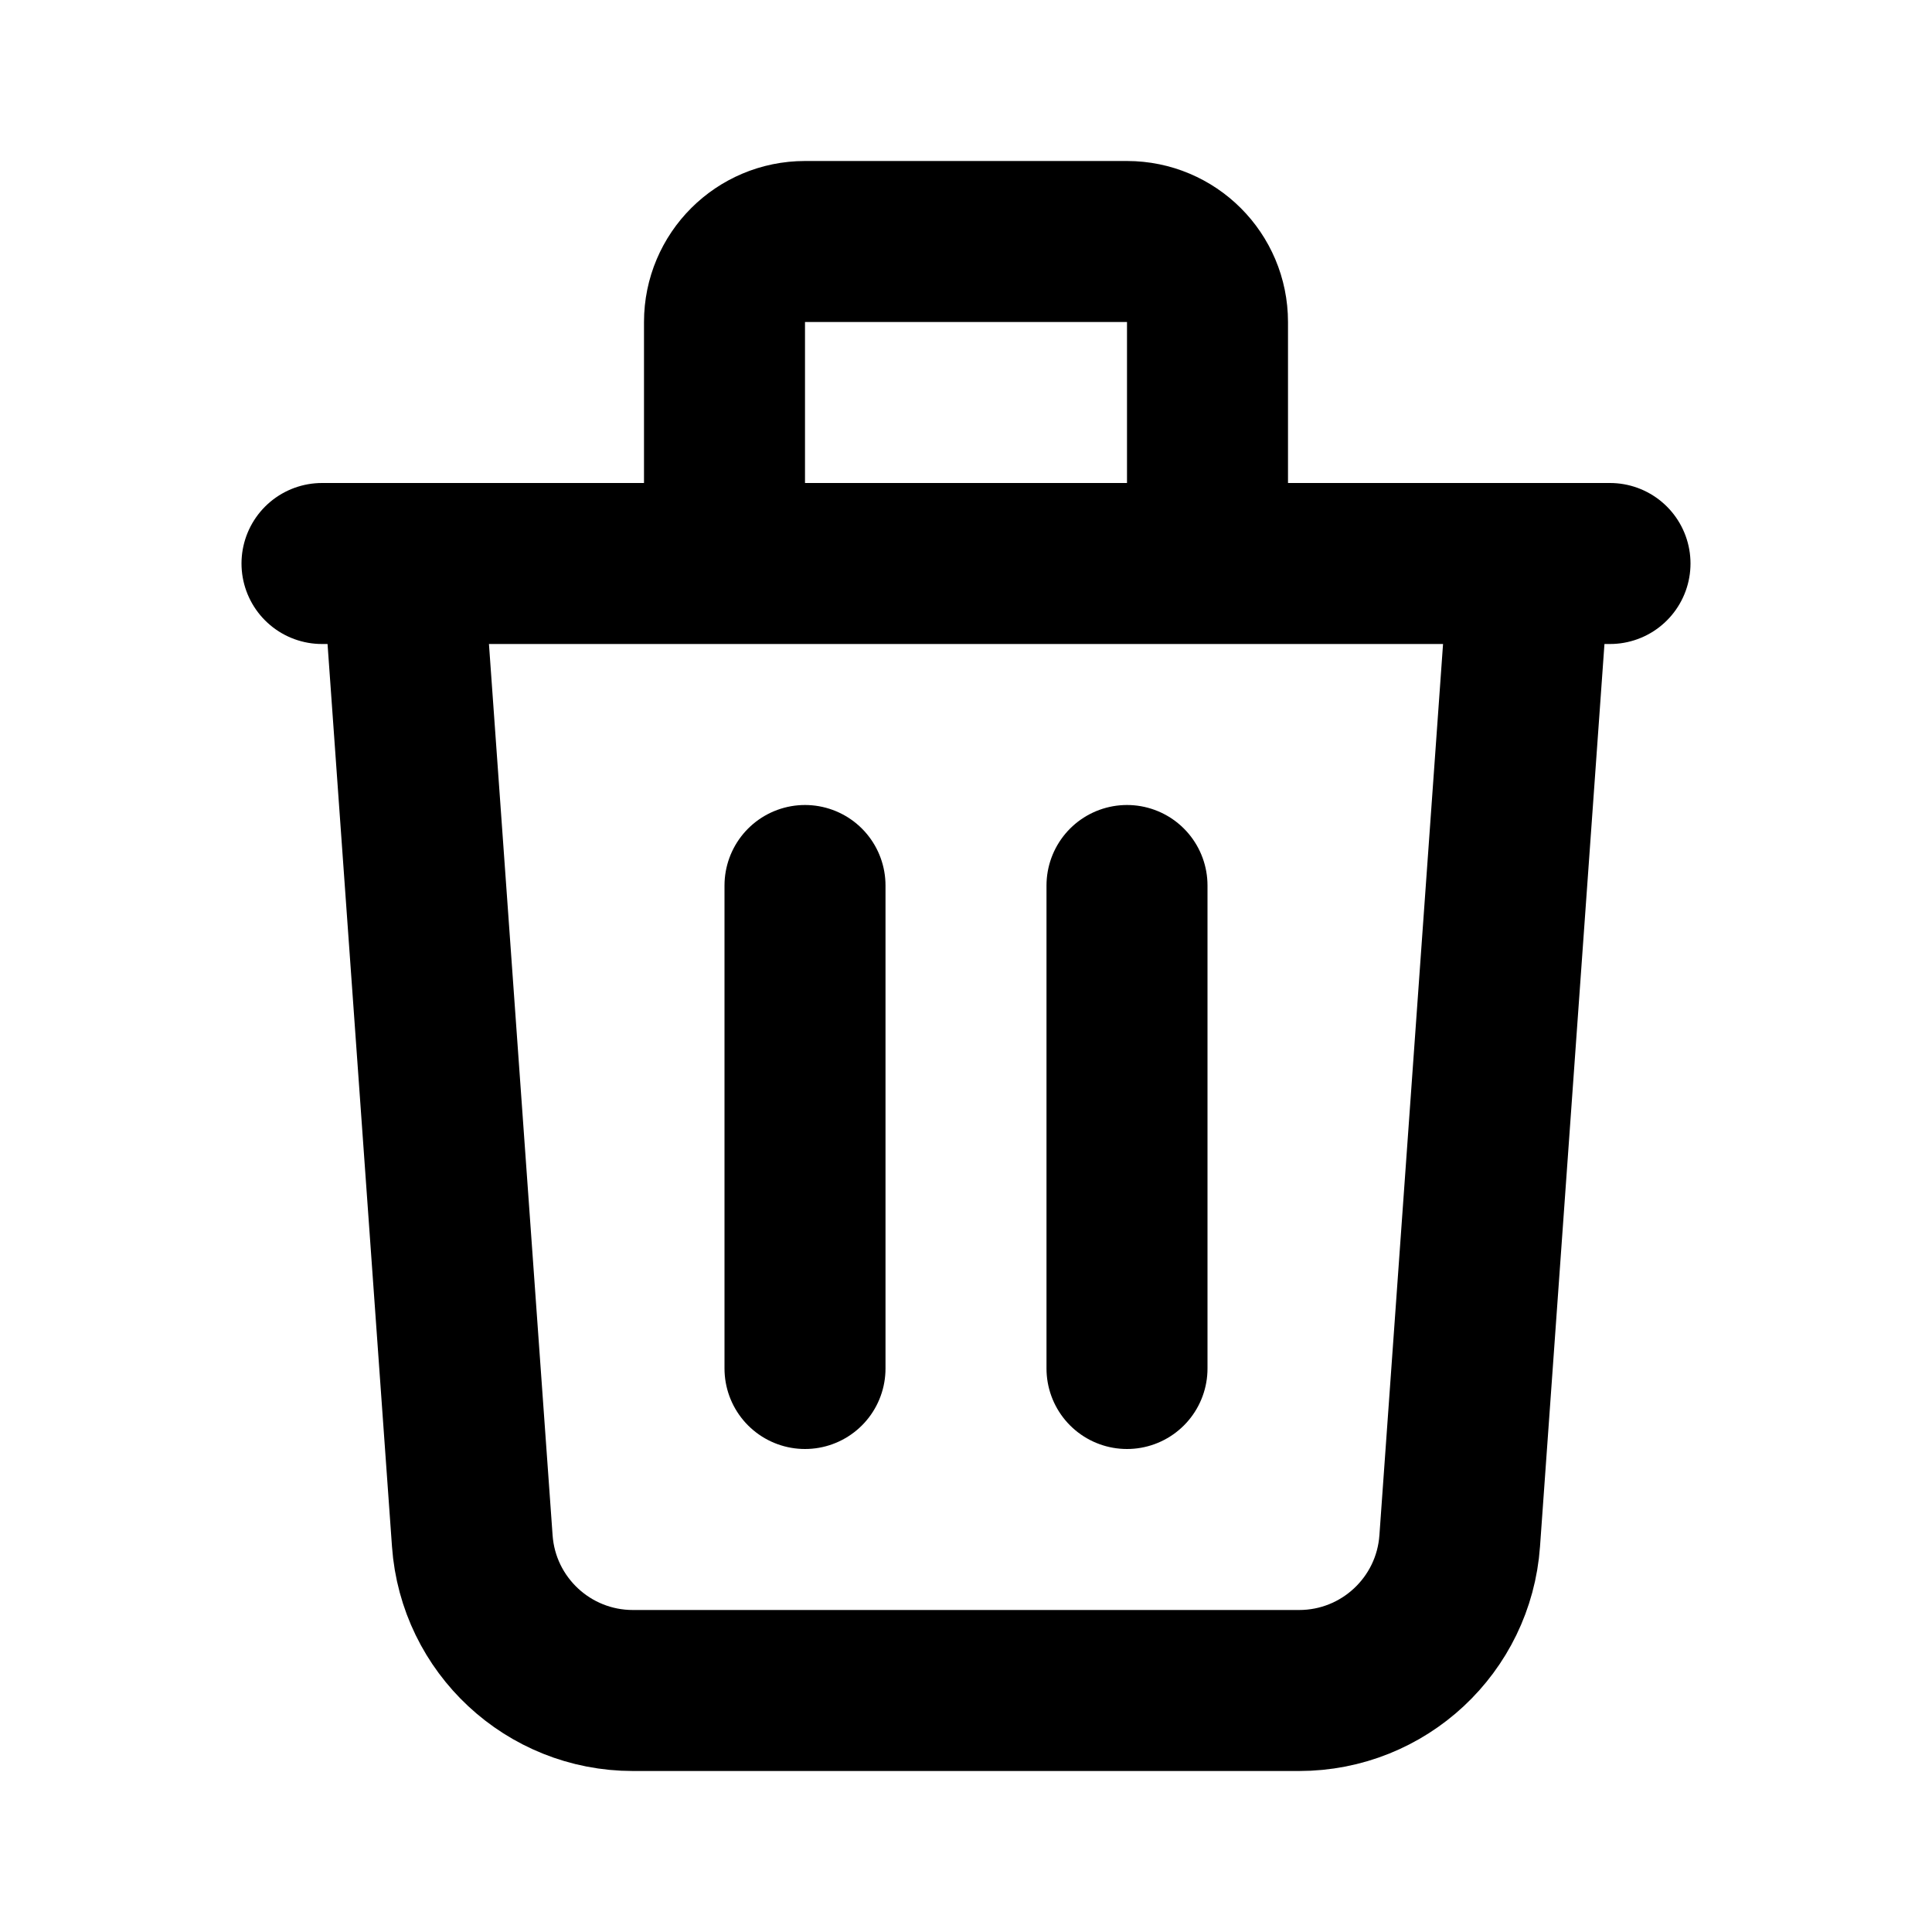
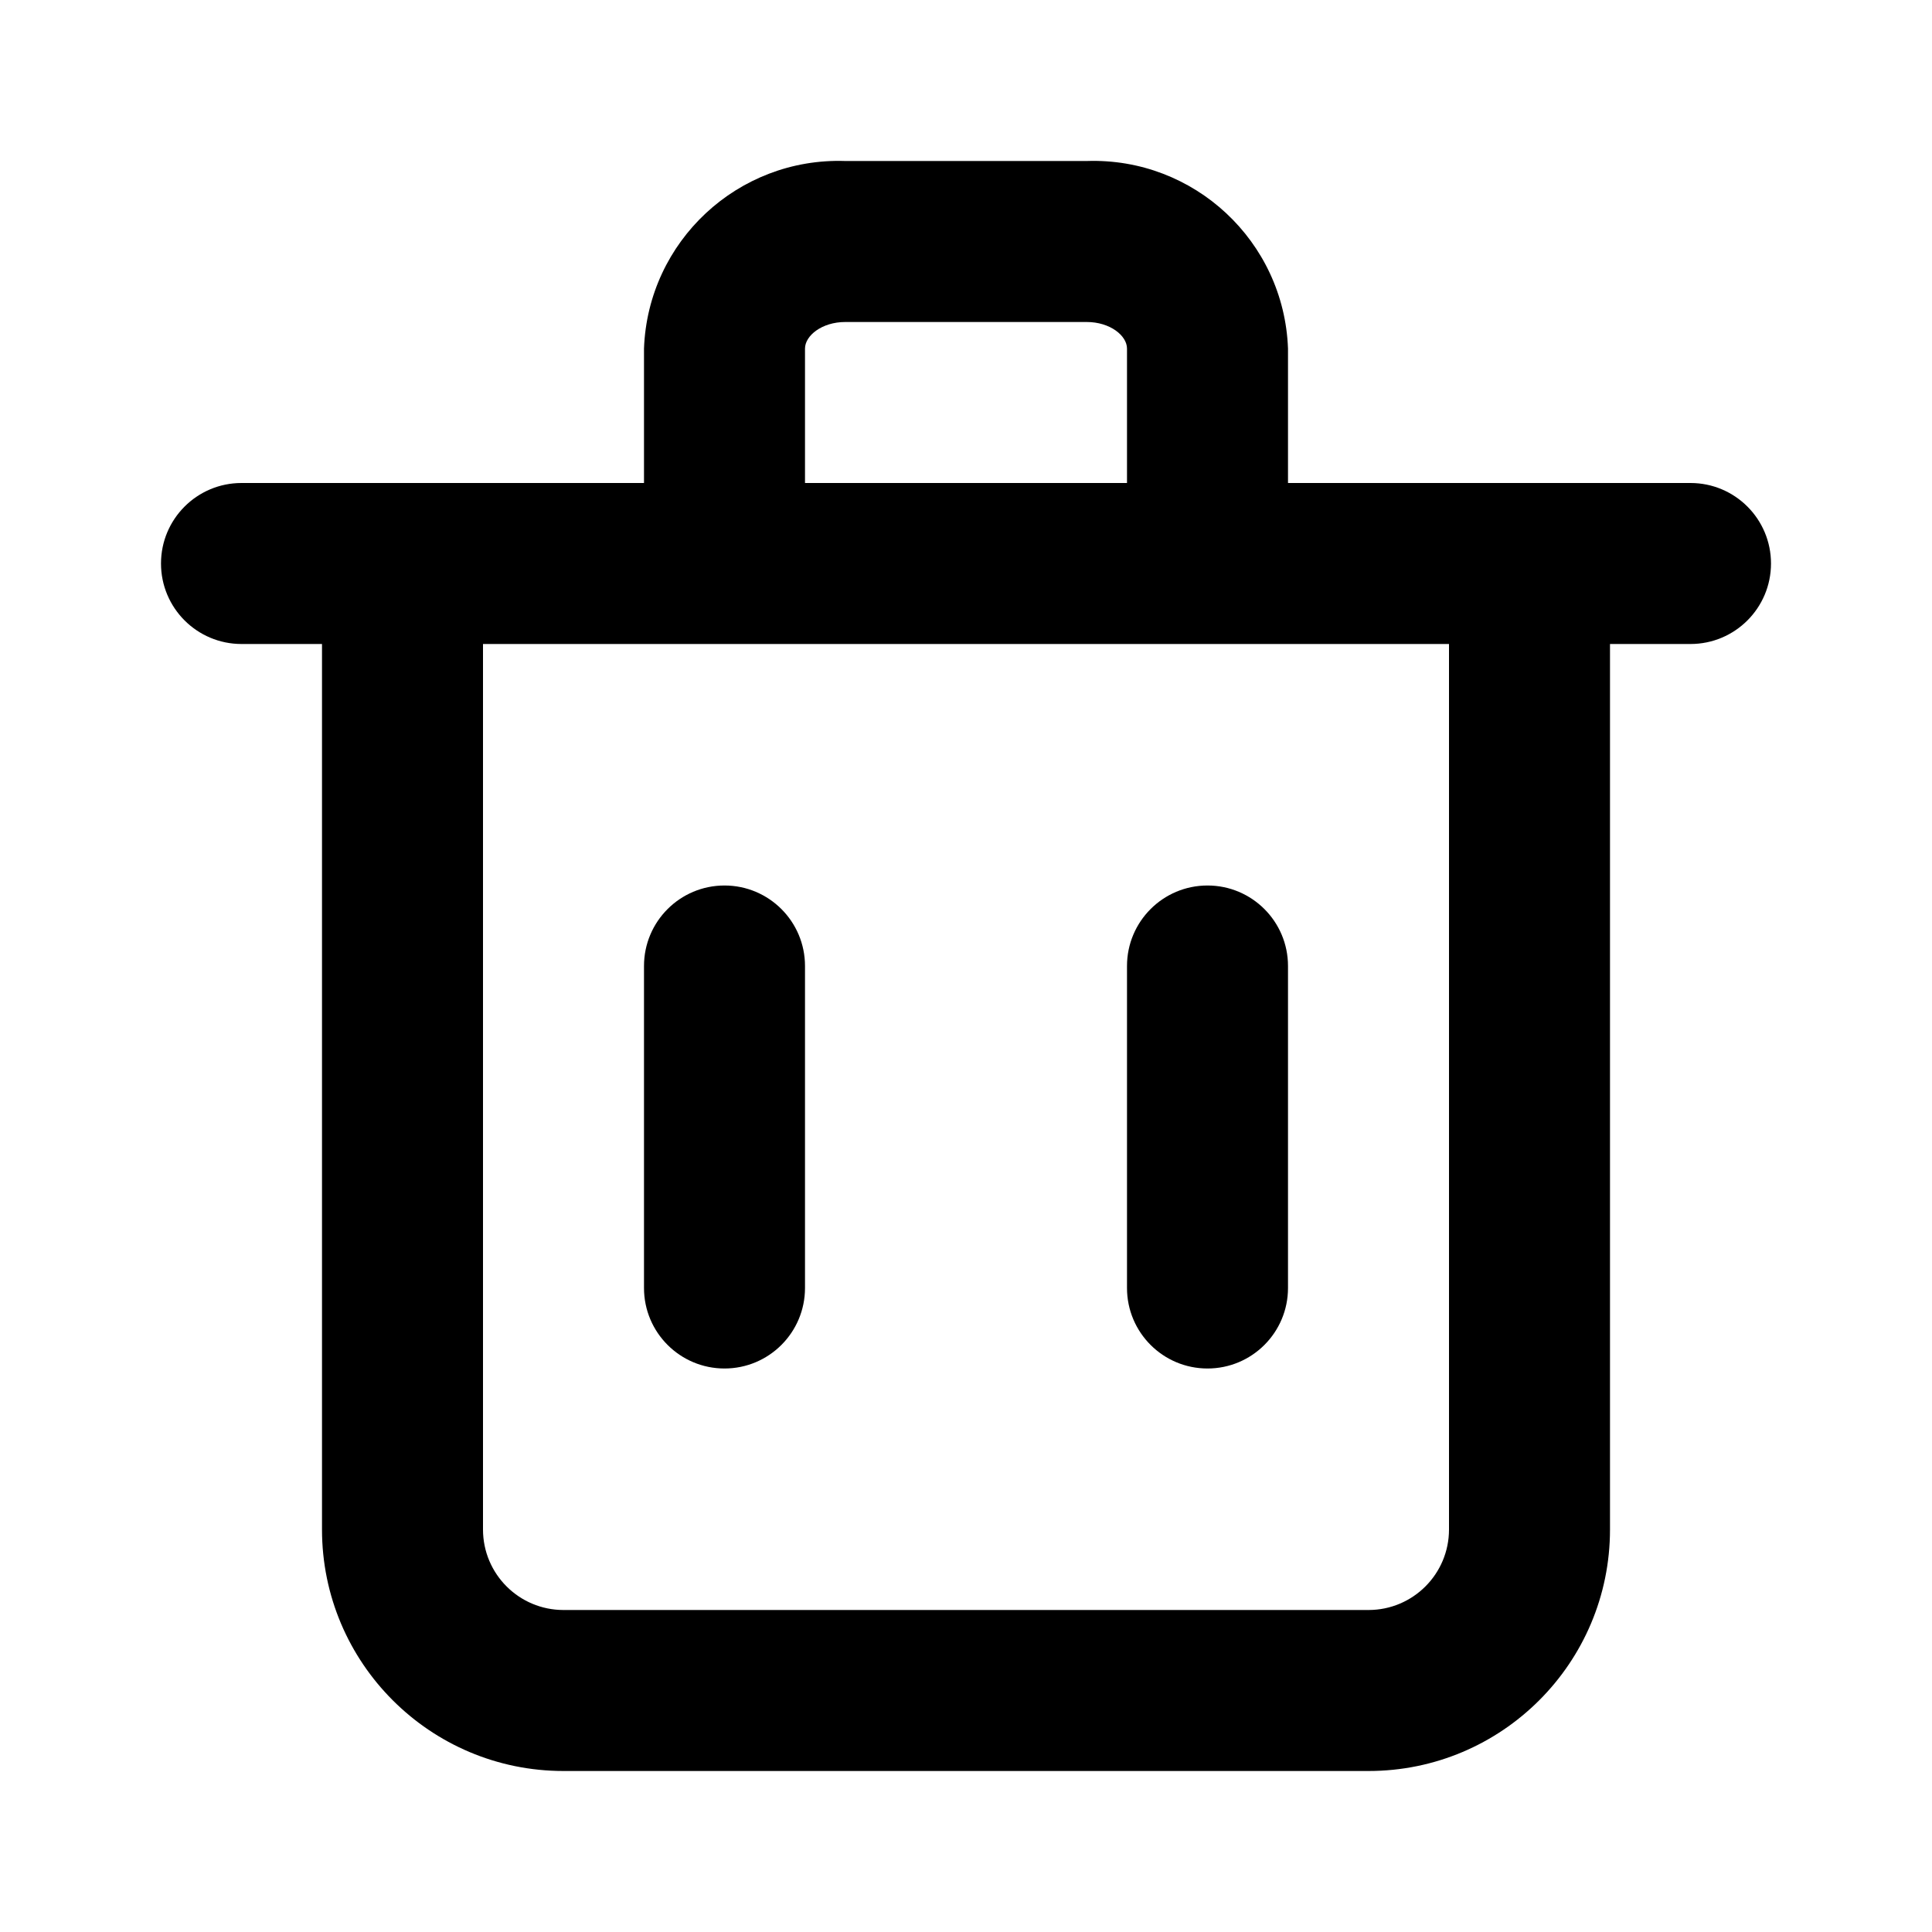
- <svg xmlns="http://www.w3.org/2000/svg" fill="none" viewBox="0 0 24 24" stroke="currentColor">
-   <path stroke-linecap="round" stroke-linejoin="round" stroke-width="2" d="M19 7l-.867 12.142A2 2 0 0116.138 21H7.862a2 2 0 01-1.995-1.858L5 7m5 4v6m4-6v6m1-10V4a1 1 0 00-1-1h-4a1 1 0 00-1 1v3M4 7h16" />
+ <svg xmlns="http://www.w3.org/2000/svg" viewBox="0 0 24 24">
+   <g data-name="Layer 2">
+     <g data-name="trash-2">
+       <rect width="24" height="24" opacity="0" />
+       <path d="M21 6h-5V4.33A2.42 2.42 0 0 0 13.5 2h-3A2.42 2.42 0 0 0 8 4.33V6H3a1 1 0 0 0 0 2h1v11a3 3 0 0 0 3 3h10a3 3 0 0 0 3-3V8h1a1 1 0 0 0 0-2zM10 4.33c0-.16.21-.33.5-.33h3c.29 0 .5.17.5.33V6h-4zM18 19a1 1 0 0 1-1 1H7a1 1 0 0 1-1-1V8h12z" />
+       <path d="M9 17a1 1 0 0 0 1-1v-4a1 1 0 0 0-2 0v4a1 1 0 0 0 1 1z" />
+       <path d="M15 17a1 1 0 0 0 1-1v-4a1 1 0 0 0-2 0v4a1 1 0 0 0 1 1z" />
+     </g>
+   </g>
</svg>
